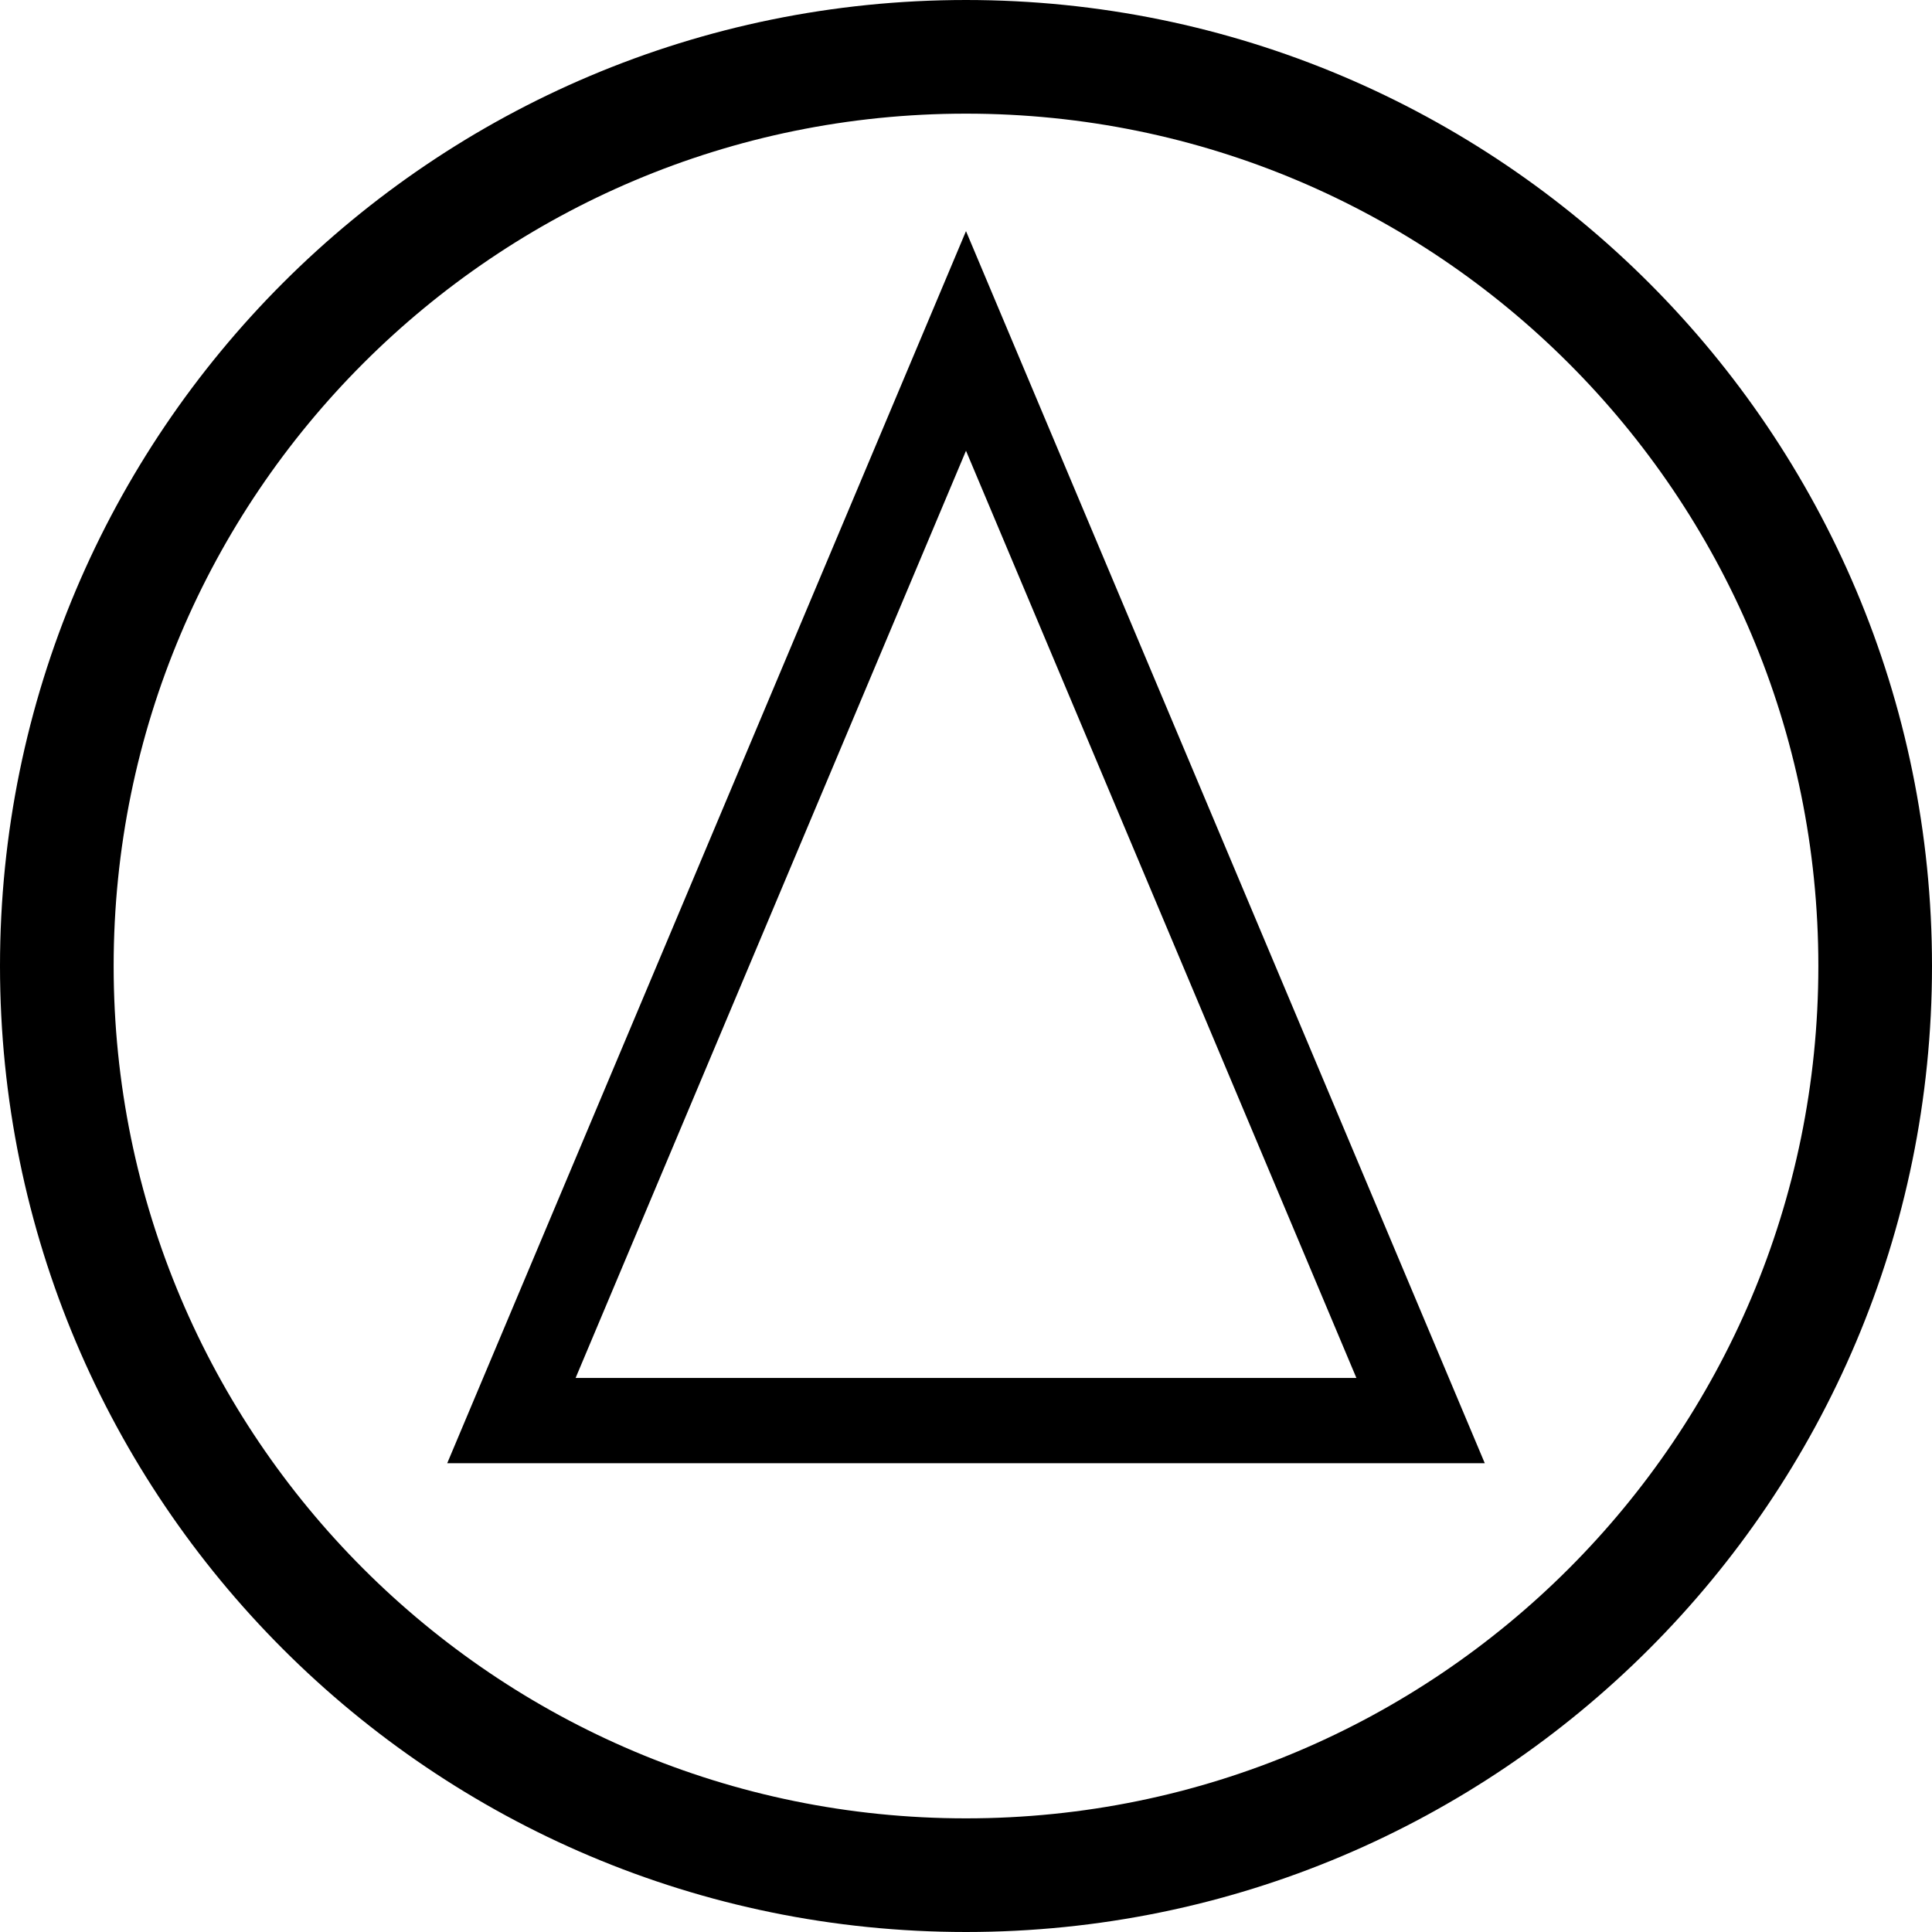
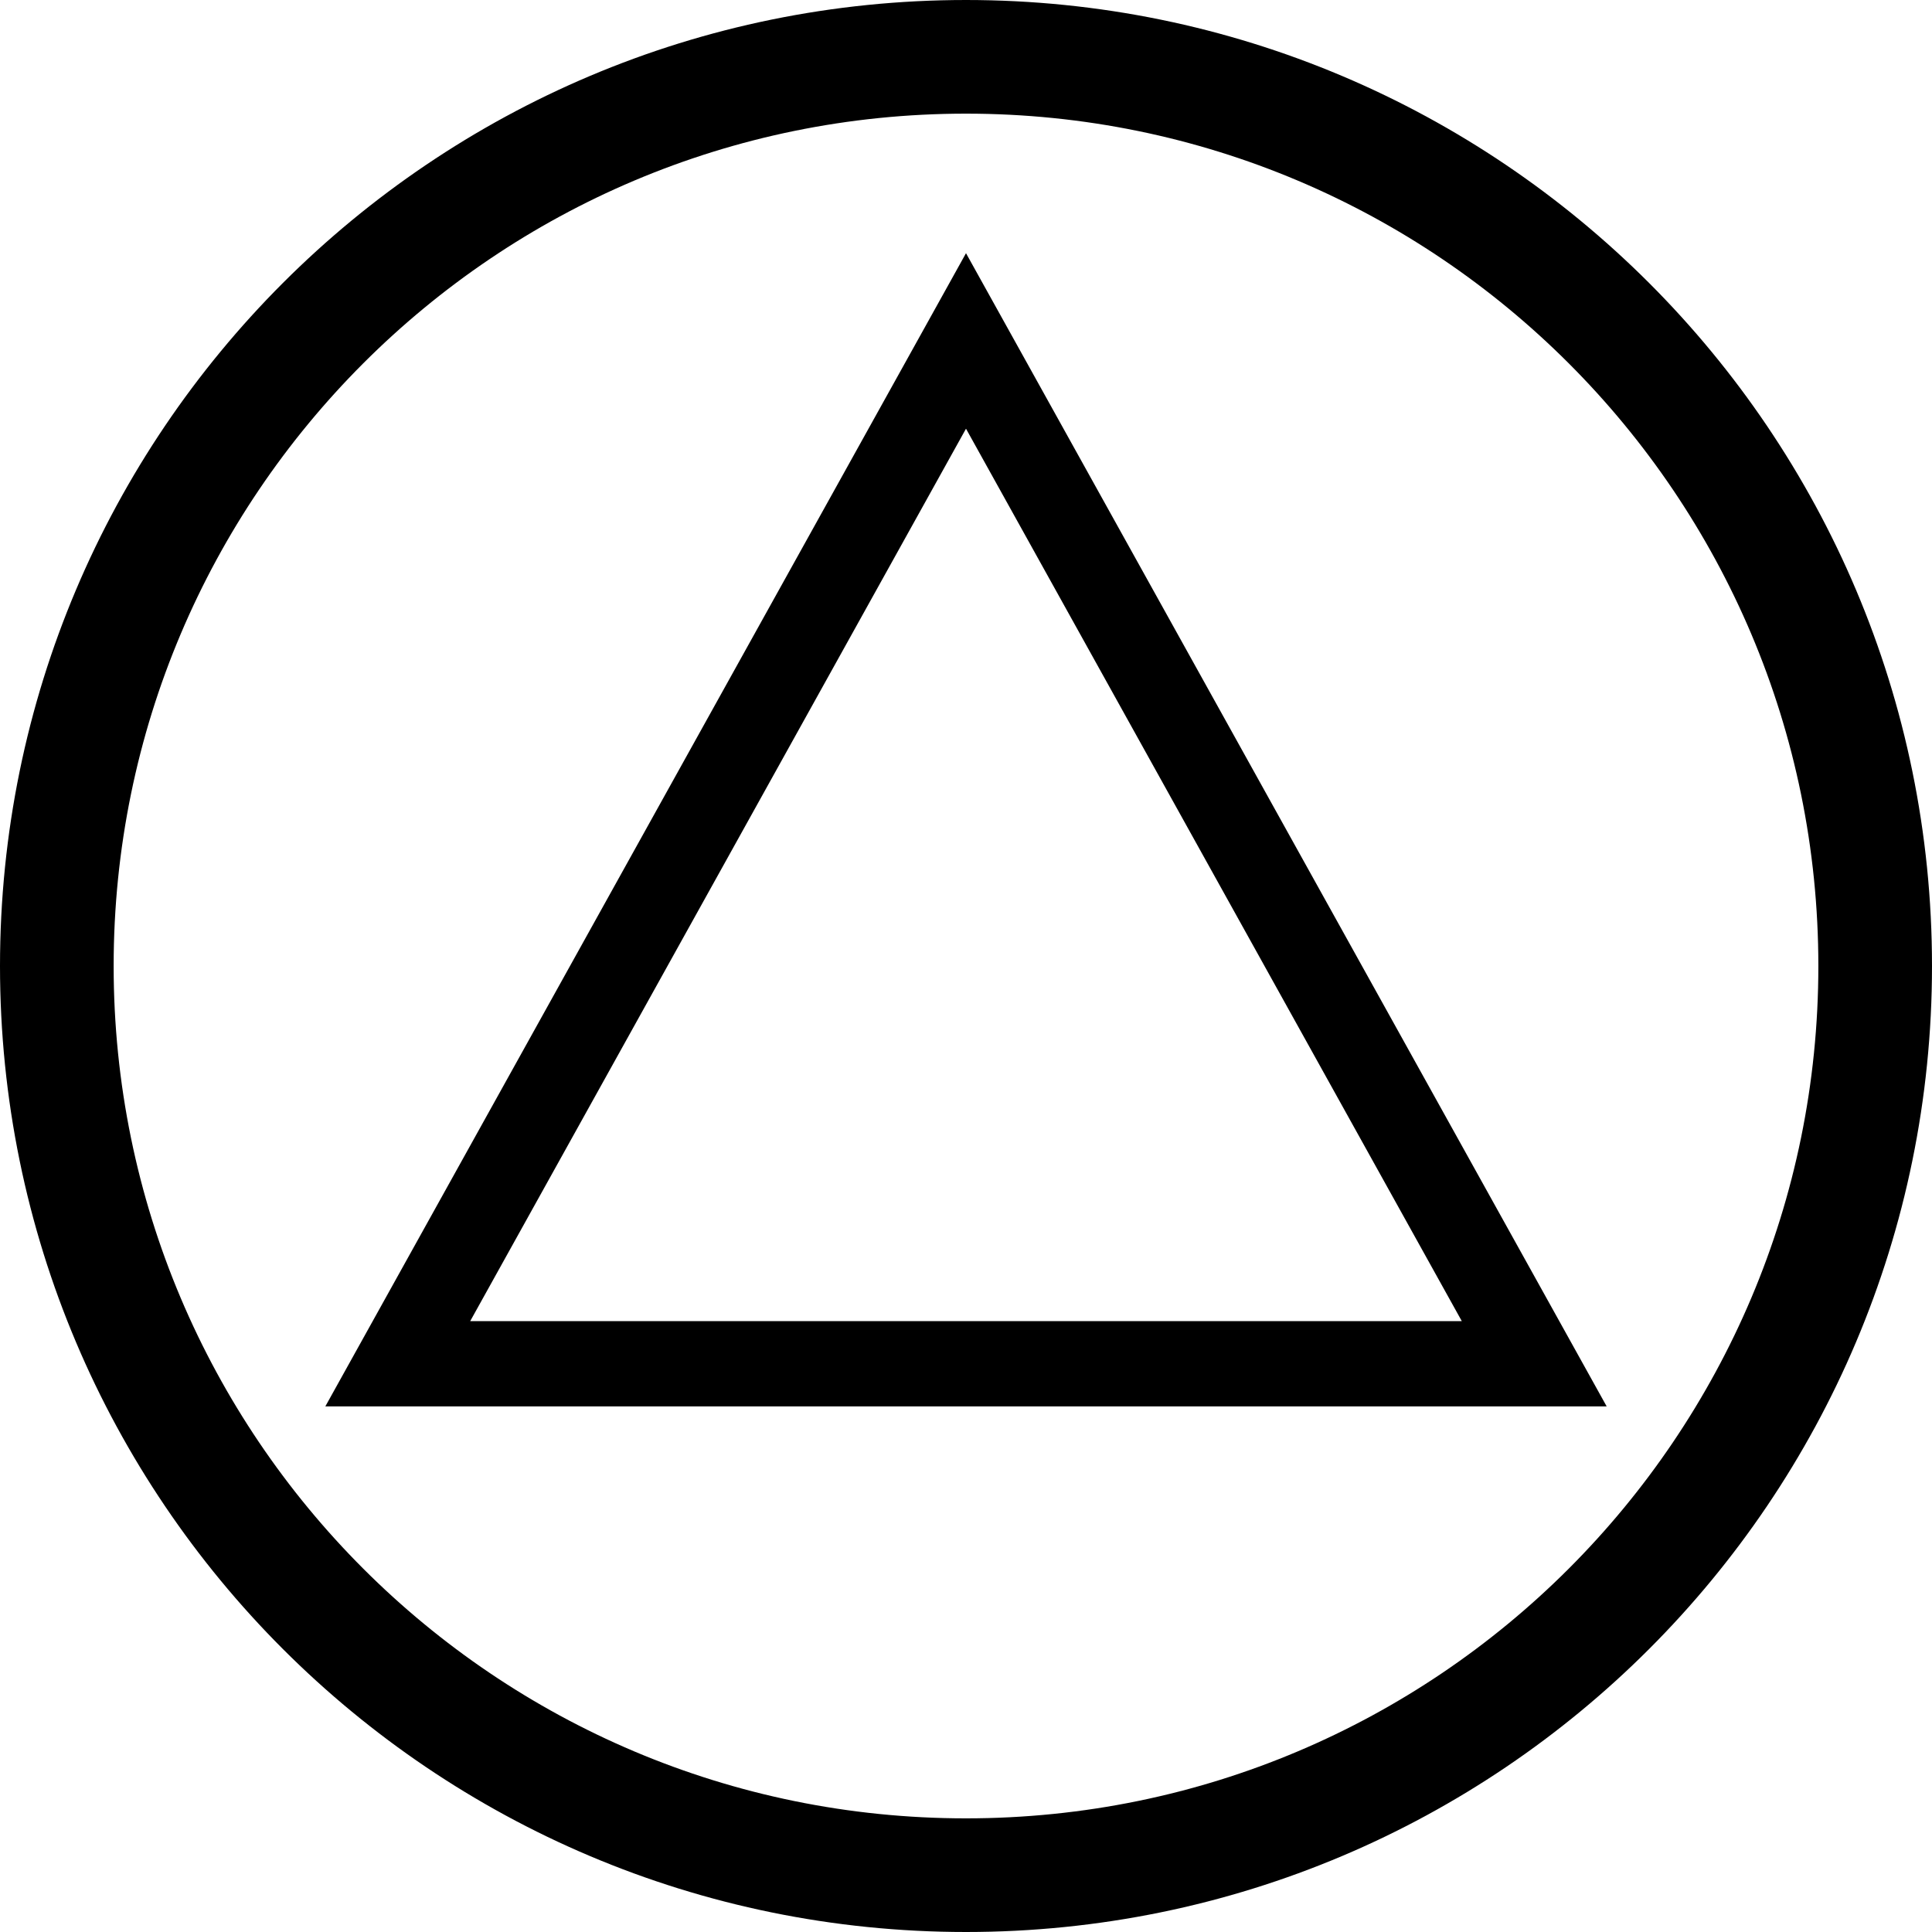
<svg xmlns="http://www.w3.org/2000/svg" version="1.1" width="68" height="68">
  <circle stroke="rgb(0, 0, 0)" stroke-width="4" fill="none" cx="34" cy="34" r="32" />
-   <polygon stroke="rgb(0, 0, 0)" stroke-width="3" fill="none" points="34,12 18,50 50,50" />
+   <polygon stroke="rgb(0, 0, 0)" stroke-width="3" fill="none" points="34,12 14,48 54,48" />
</svg>
